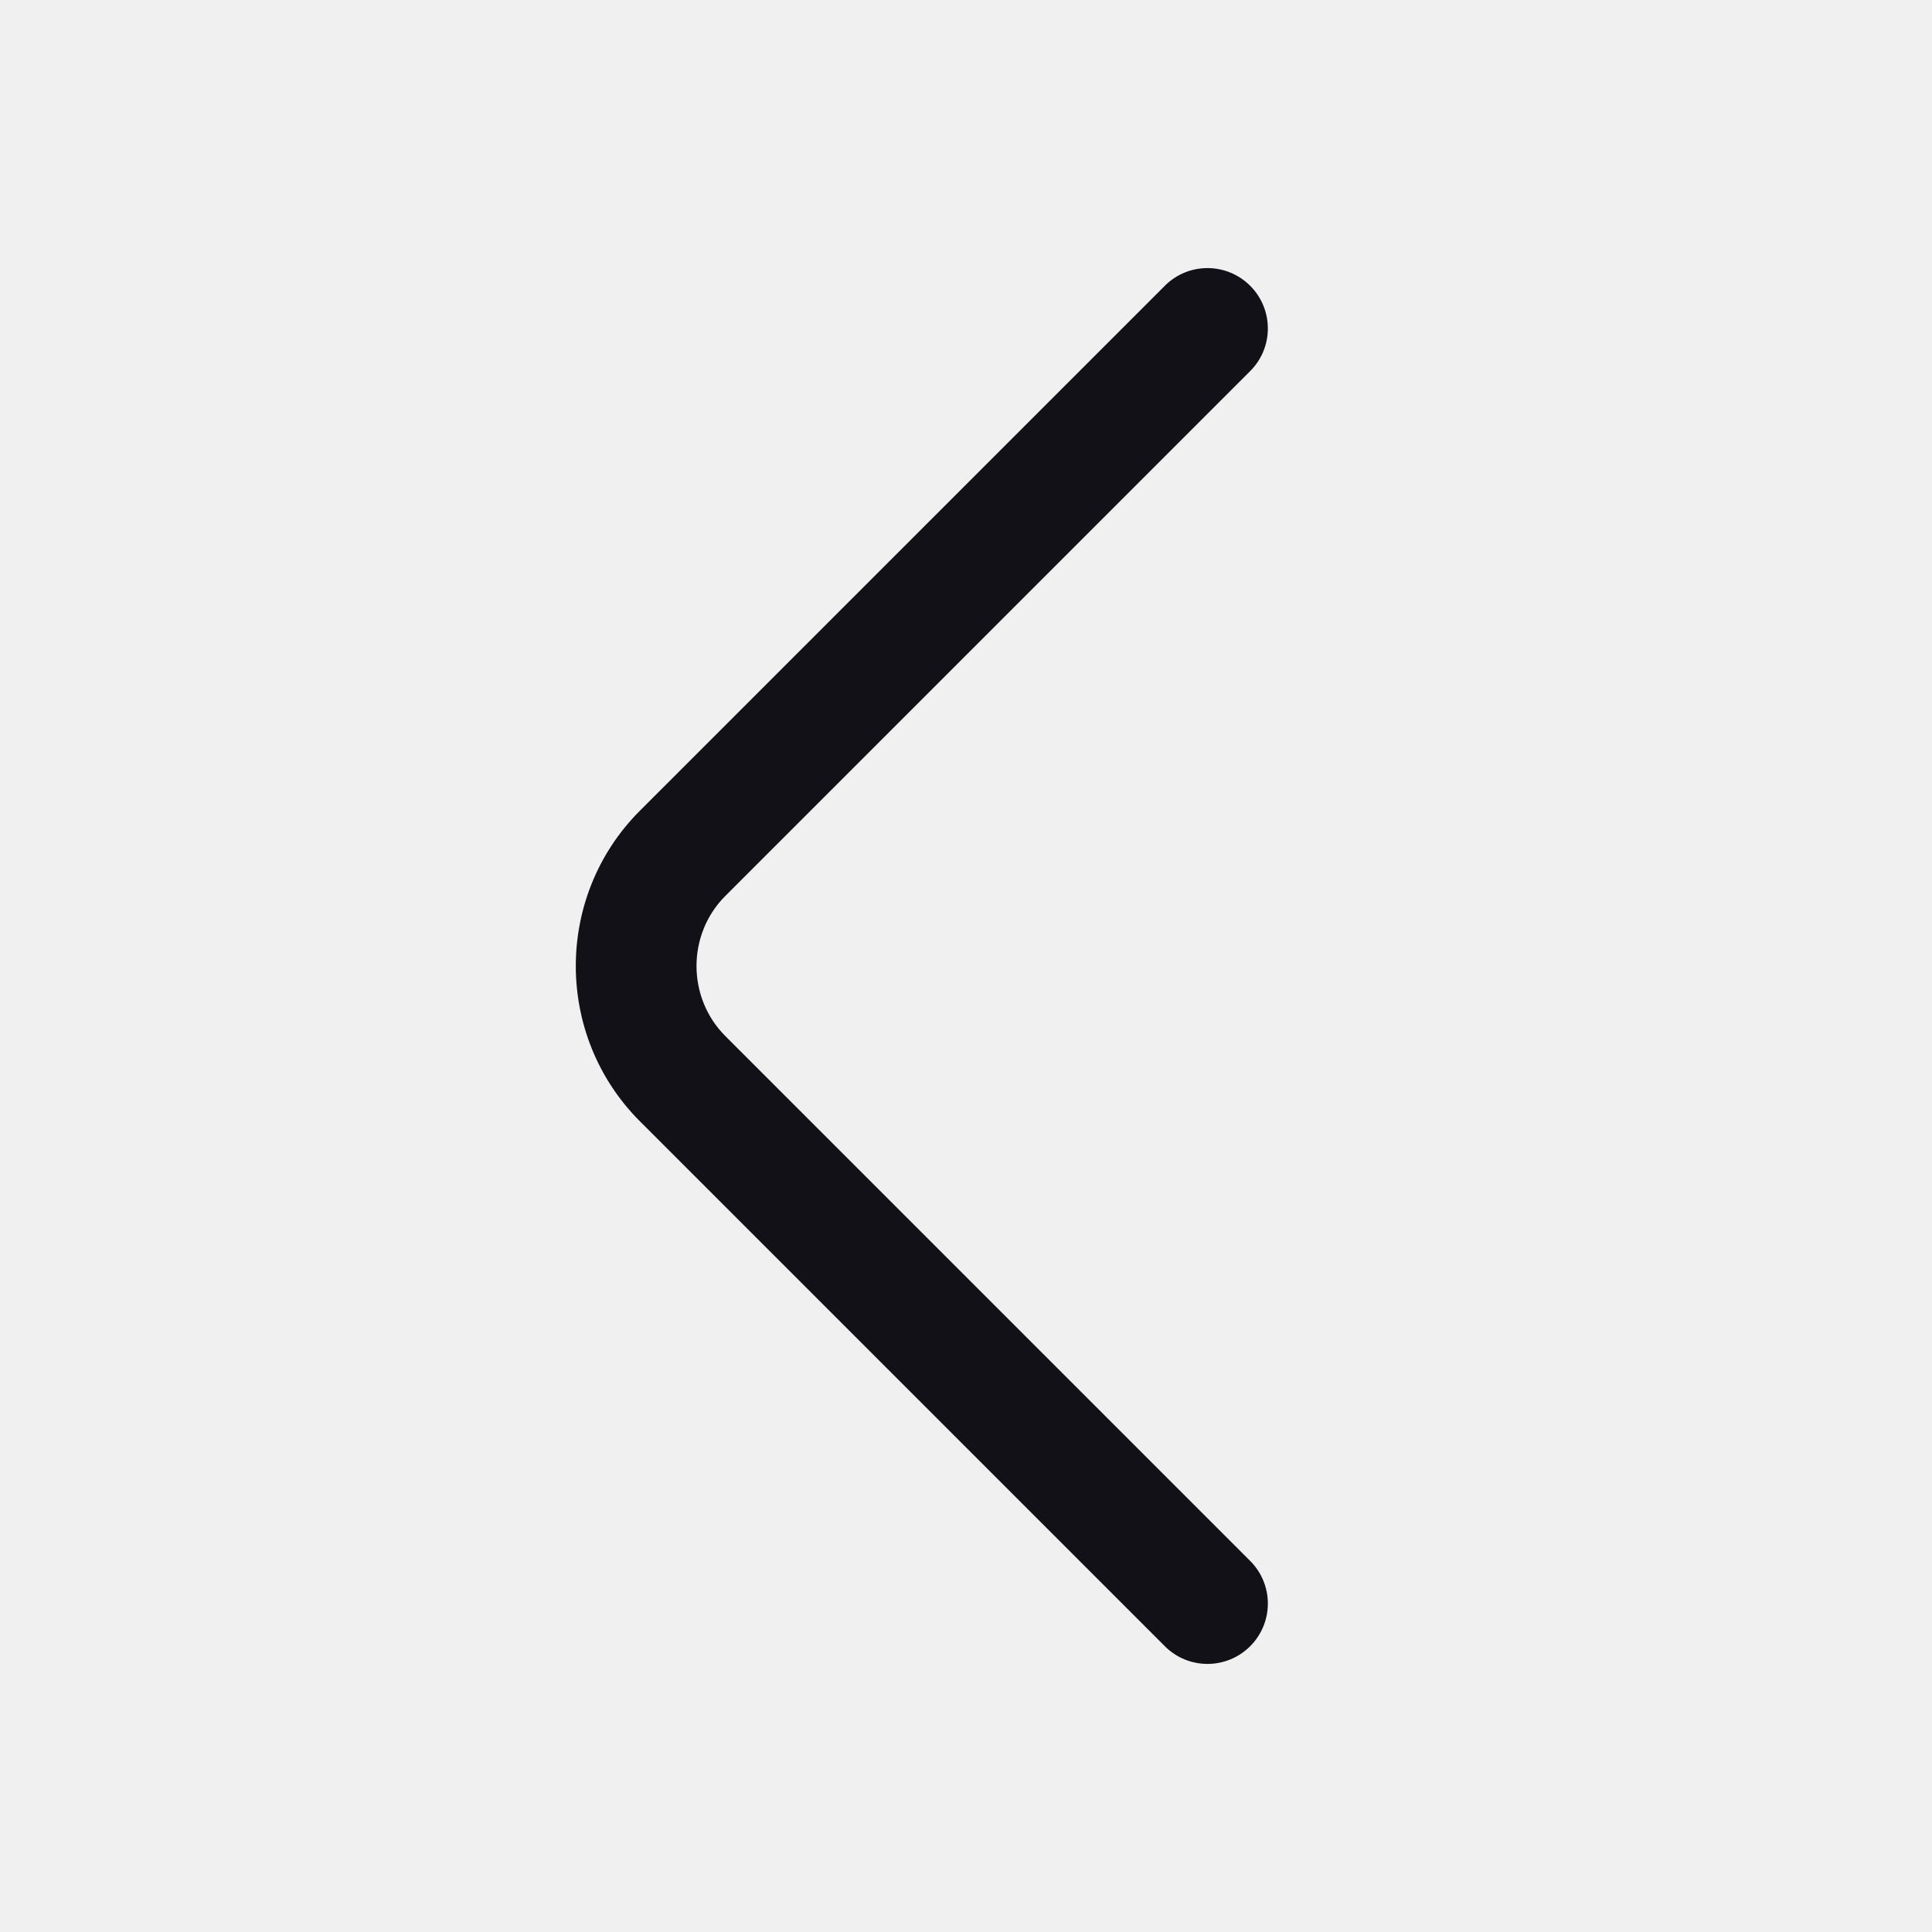
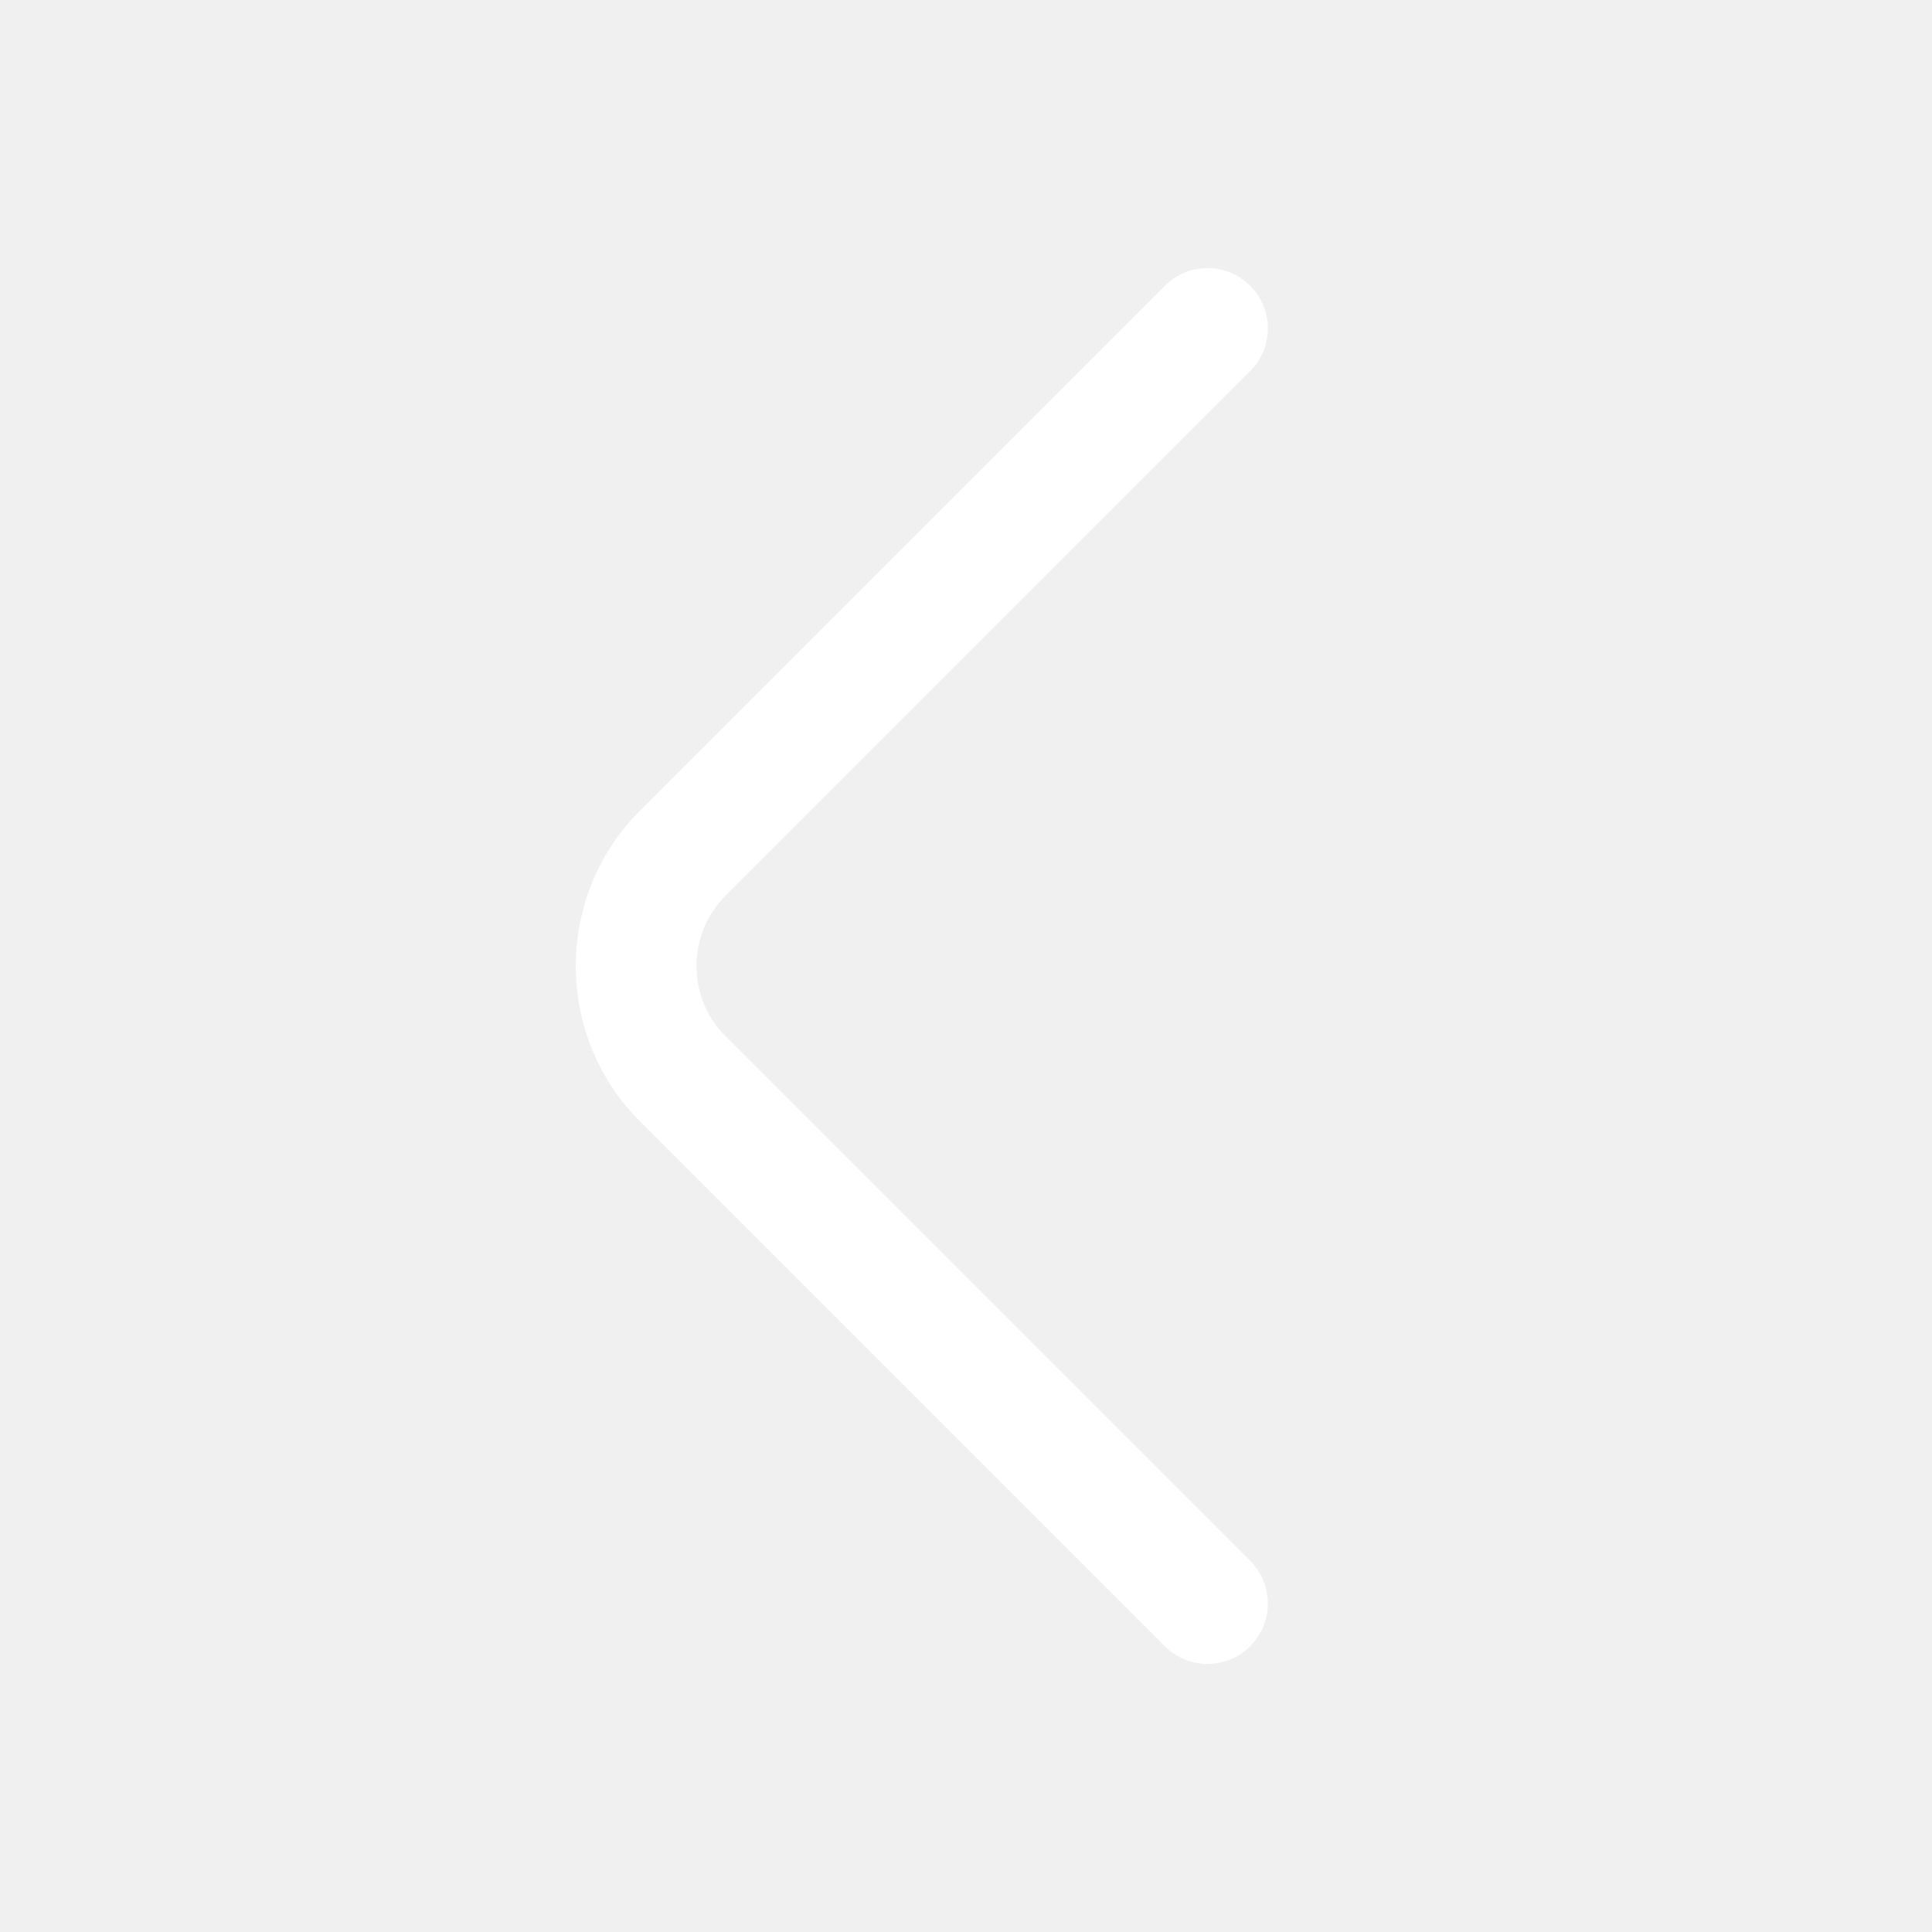
<svg xmlns="http://www.w3.org/2000/svg" width="24" height="24" viewBox="0 0 24 24" fill="none">
-   <path fill-rule="evenodd" clip-rule="evenodd" d="M15.53 3.55C15.823 3.843 15.823 4.318 15.53 4.61L9.01 11.13C8.533 11.607 8.533 12.393 9.01 12.87L15.53 19.39C15.823 19.683 15.823 20.157 15.53 20.45C15.237 20.743 14.762 20.743 14.47 20.45L7.95 13.93C6.887 12.867 6.887 11.133 7.95 10.07L14.47 3.55C14.762 3.257 15.237 3.257 15.53 3.55Z" fill="#131118" />
+   <path fill-rule="evenodd" clip-rule="evenodd" d="M15.53 3.55C15.823 3.843 15.823 4.318 15.53 4.61L9.01 11.13C8.533 11.607 8.533 12.393 9.01 12.87L15.53 19.39C15.823 19.683 15.823 20.157 15.53 20.45C15.237 20.743 14.762 20.743 14.47 20.45L7.95 13.93C6.887 12.867 6.887 11.133 7.95 10.07L14.47 3.55C14.762 3.257 15.237 3.257 15.53 3.55Z" fill="#fff" />
</svg>
